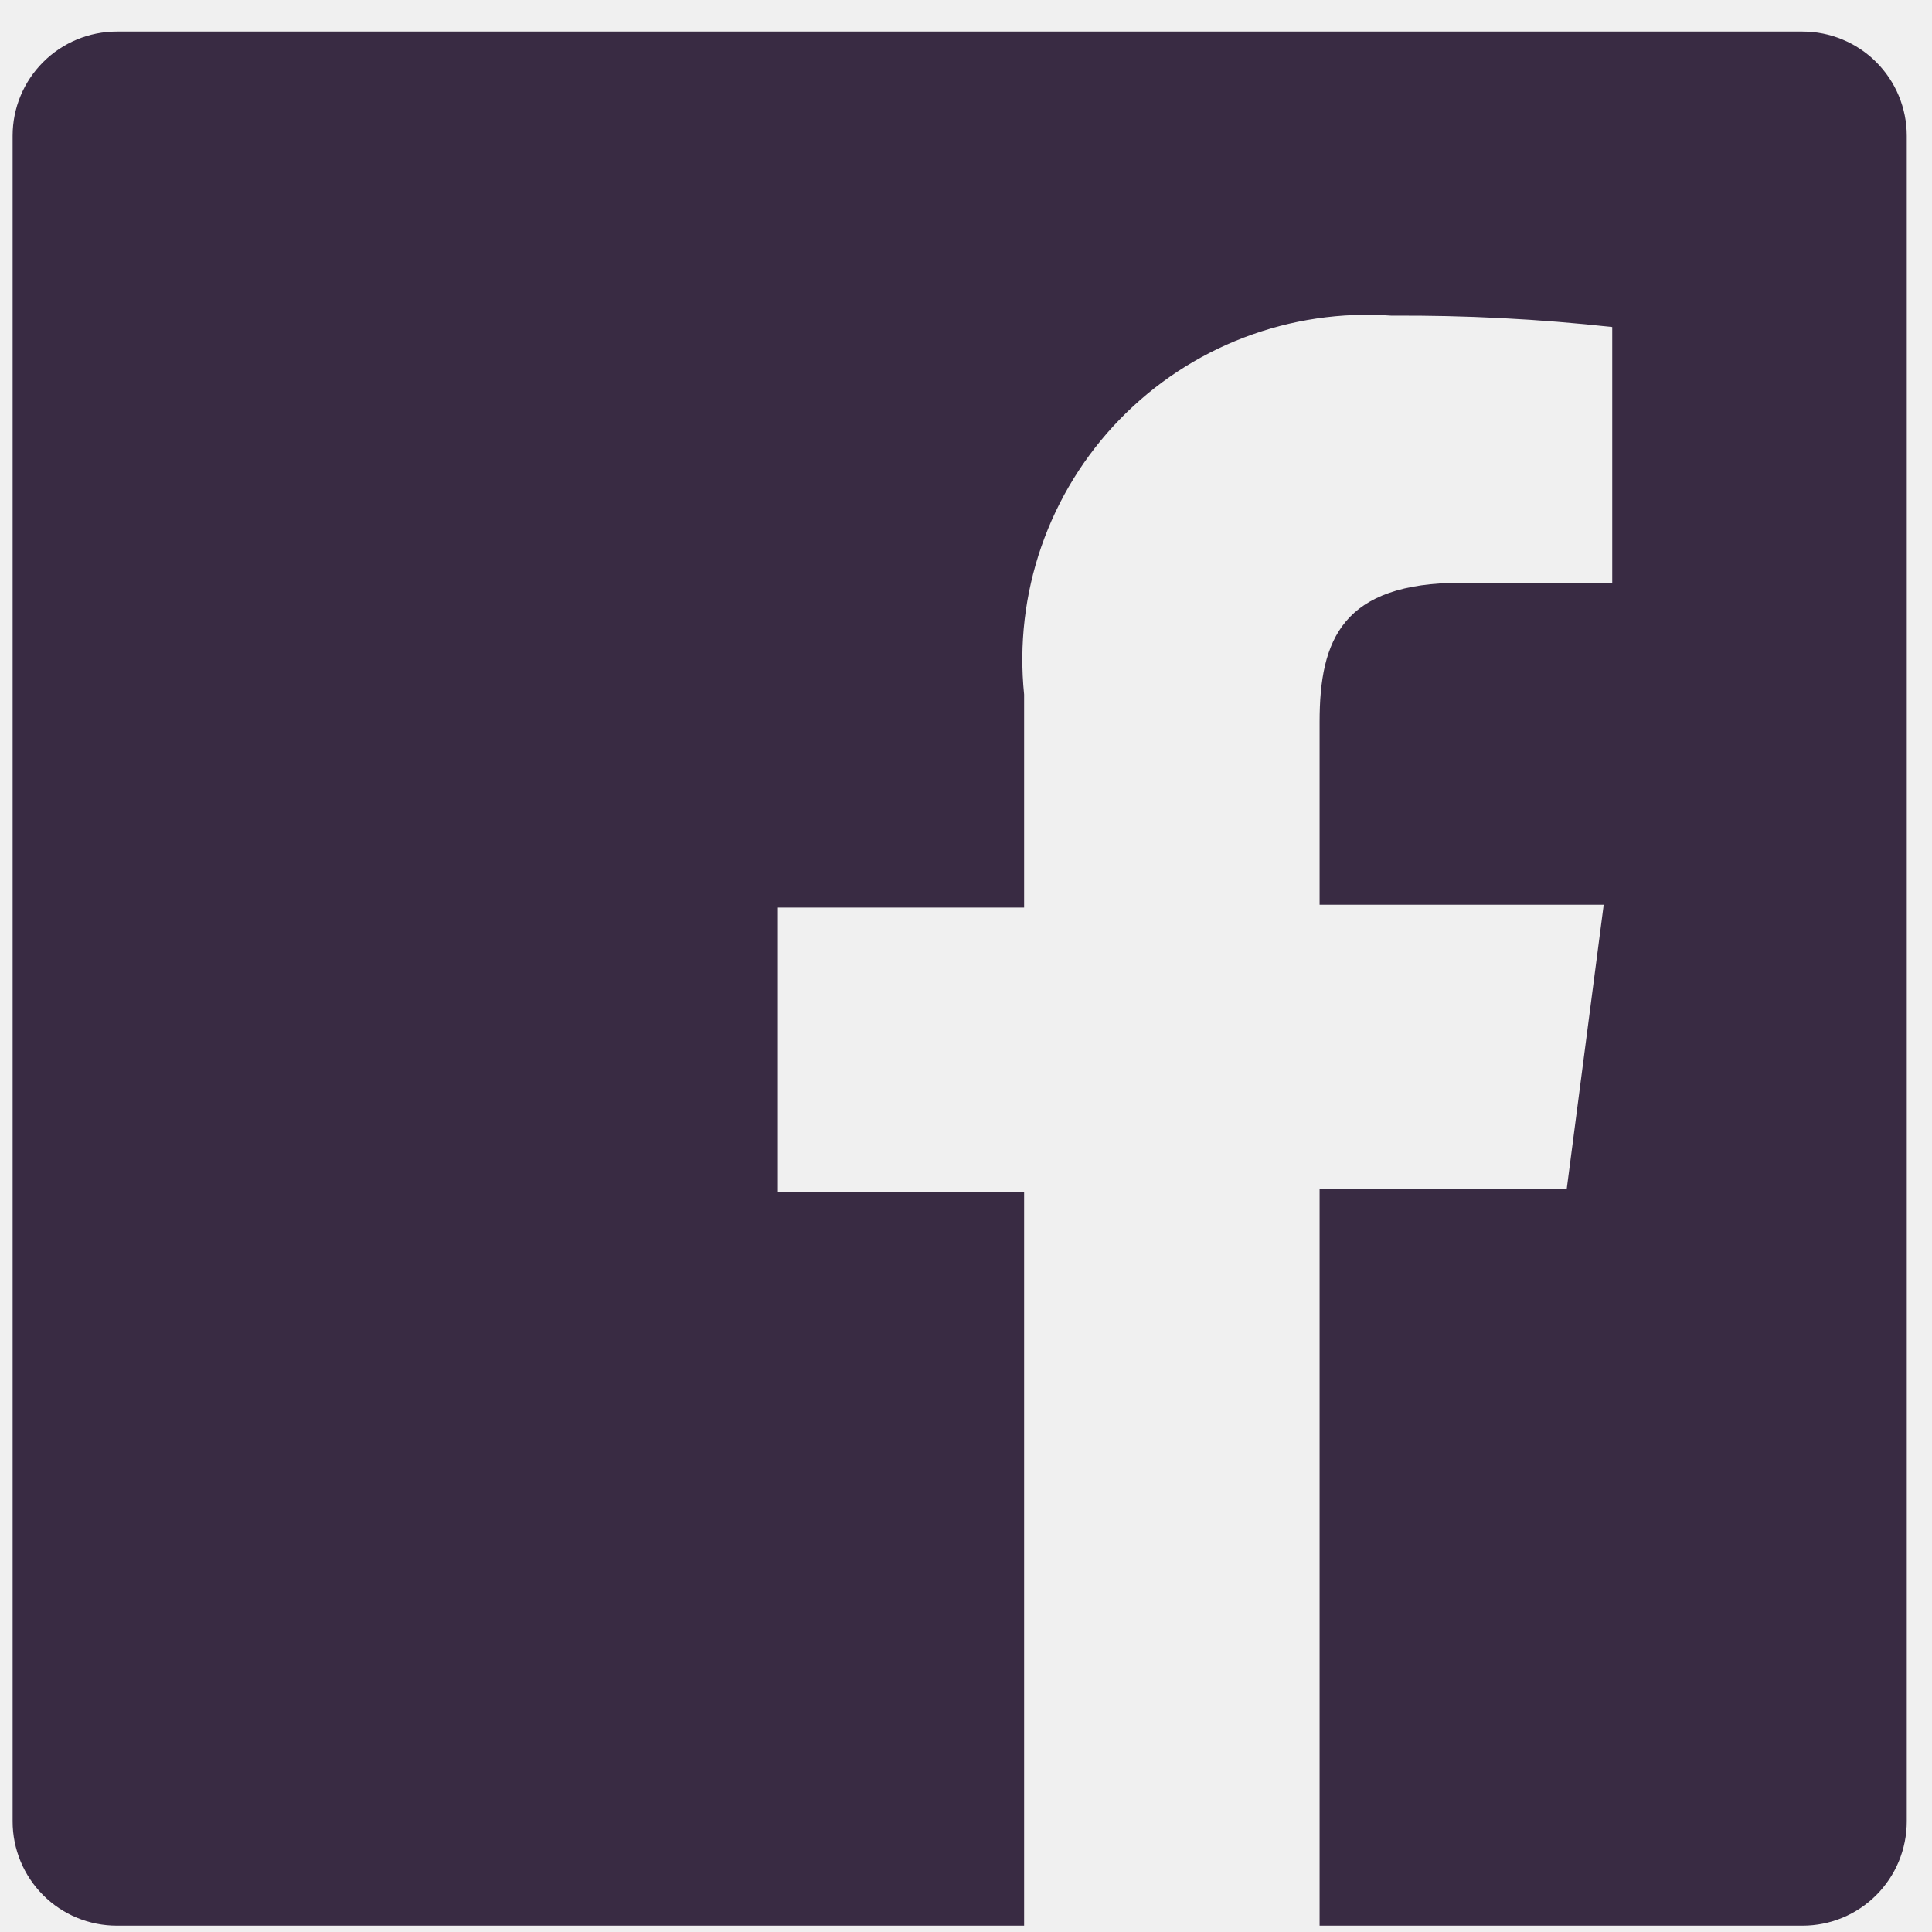
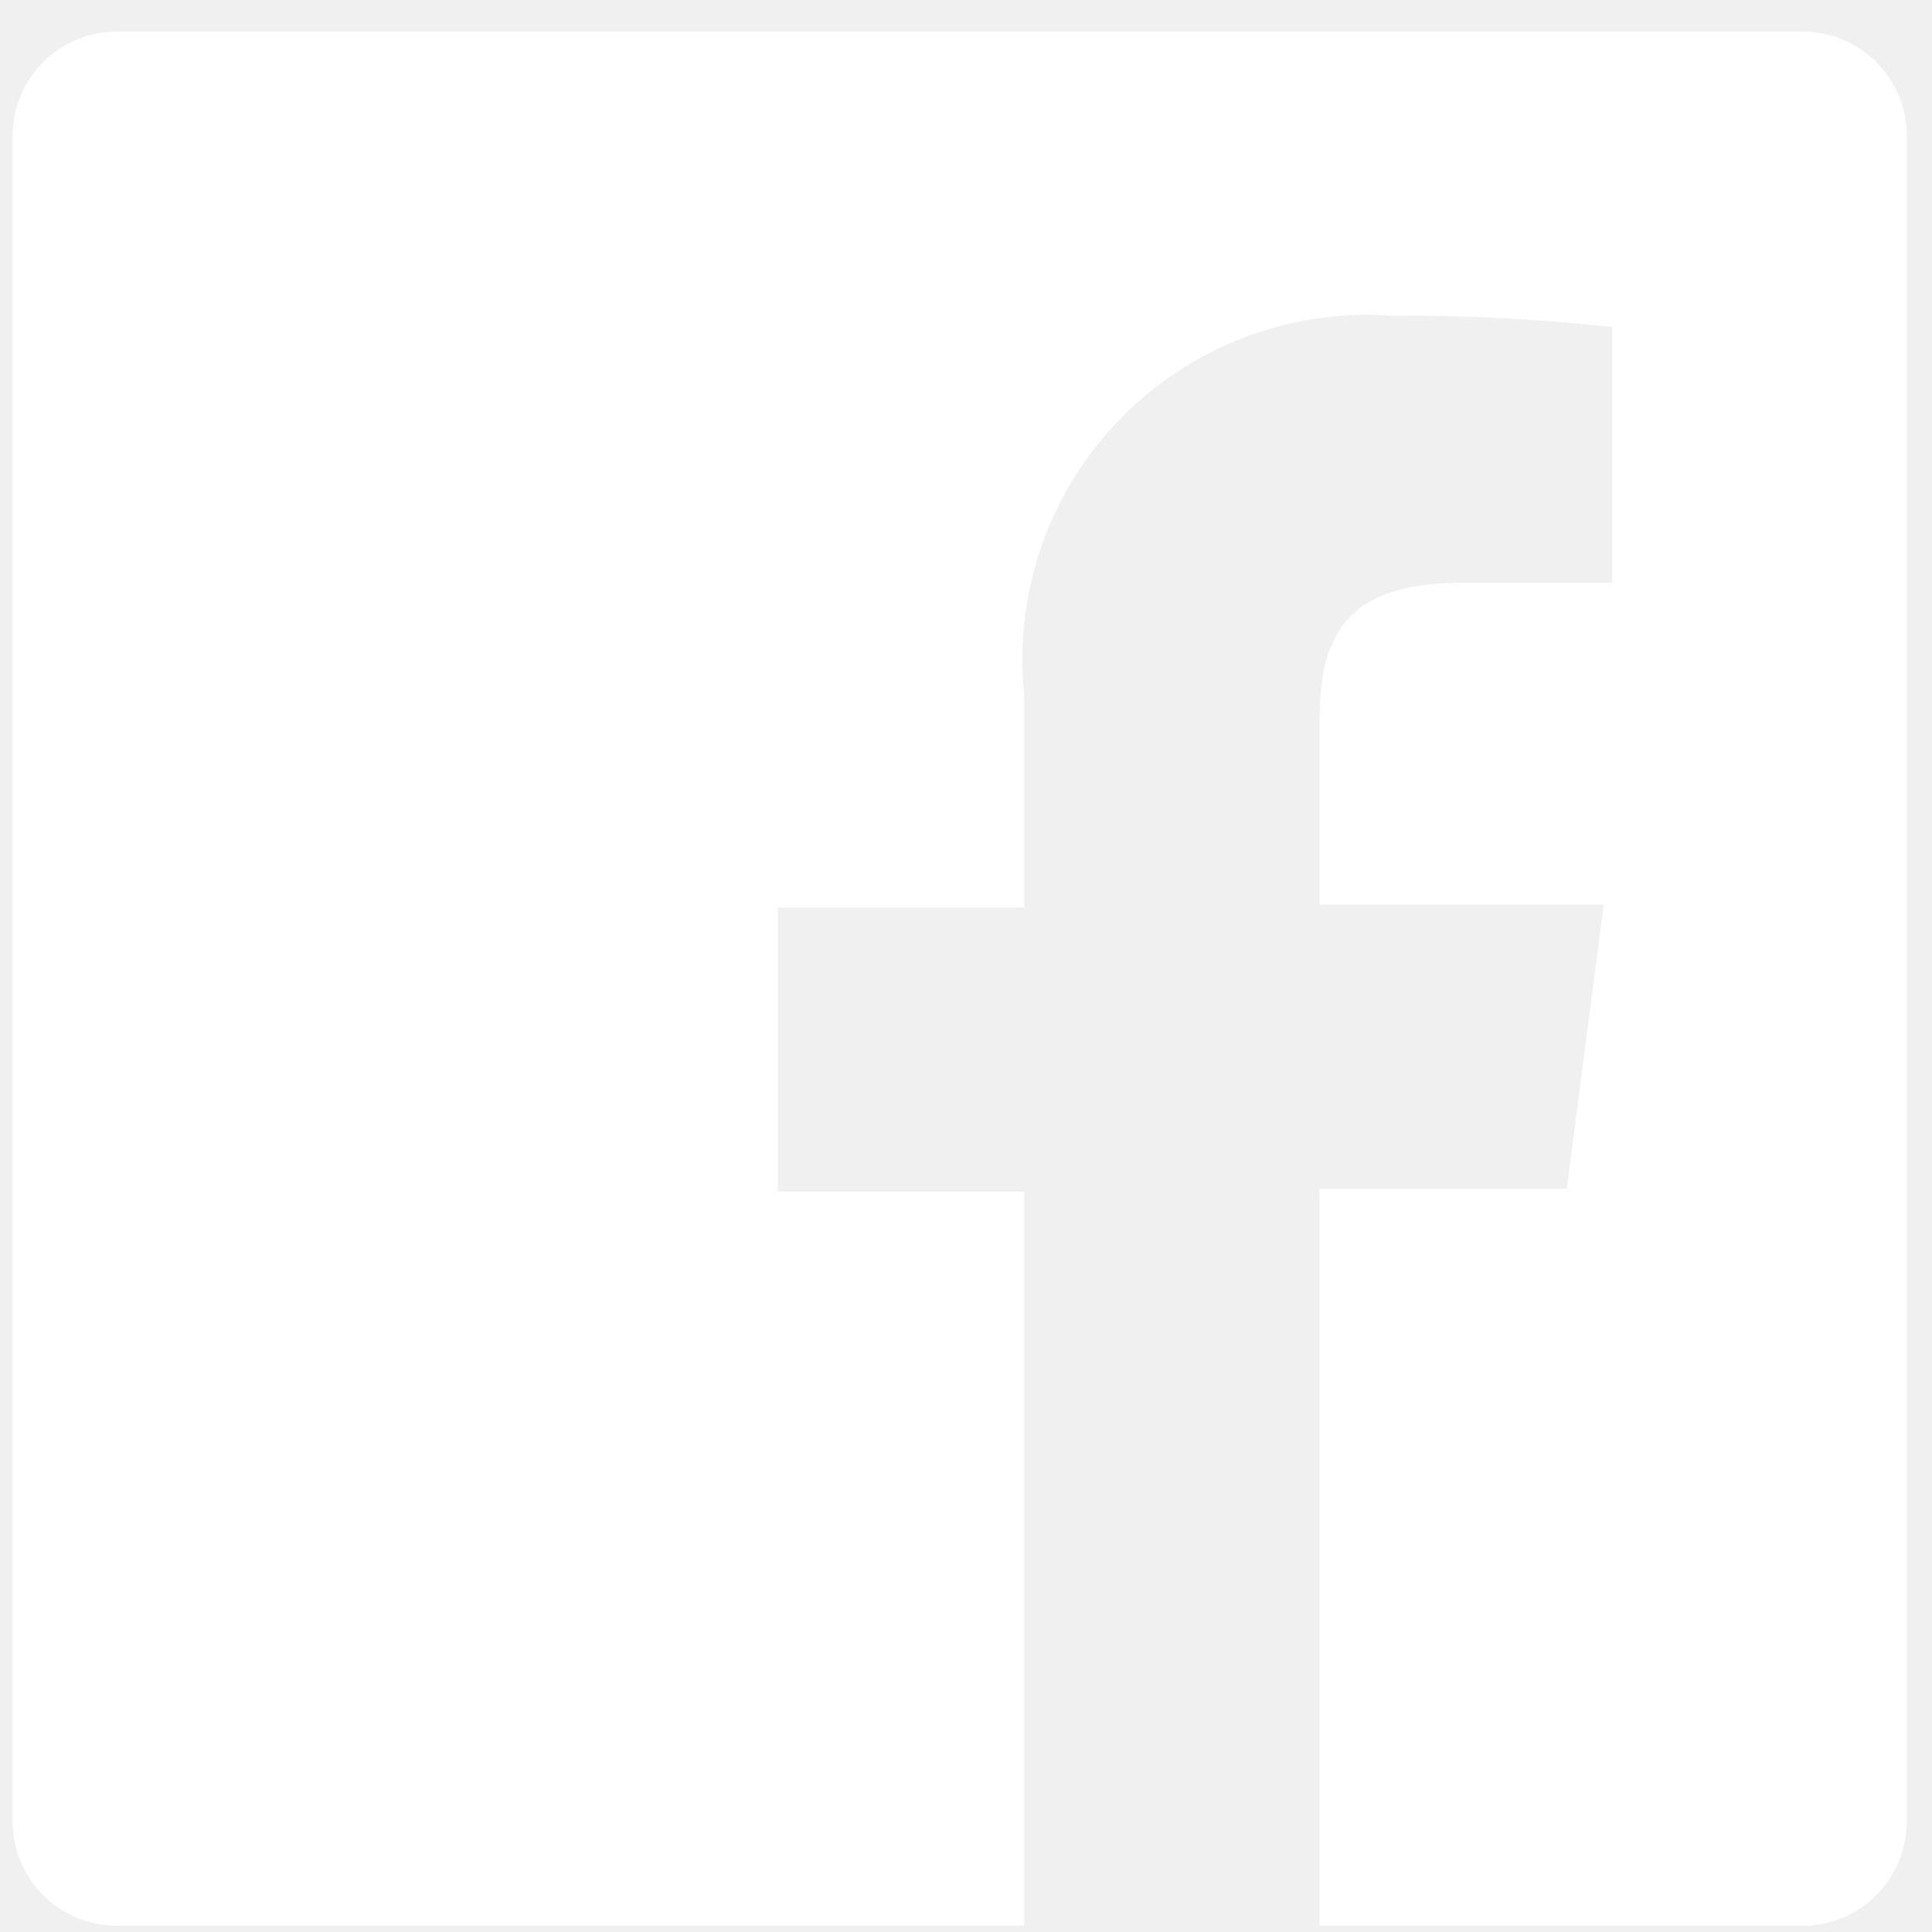
<svg xmlns="http://www.w3.org/2000/svg" width="51" height="51" viewBox="0 0 51 51" fill="none">
-   <path d="M47.584 0.833H3.083C2.354 0.833 1.655 1.123 1.139 1.639C0.623 2.154 0.333 2.854 0.333 3.583V48.083C0.333 48.444 0.405 48.802 0.543 49.136C0.681 49.469 0.884 49.772 1.139 50.028C1.394 50.283 1.697 50.486 2.031 50.624C2.365 50.762 2.722 50.833 3.083 50.833H27.034V31.458H20.534V23.958H27.034V18.333C26.899 17.013 27.055 15.679 27.49 14.425C27.926 13.171 28.63 12.027 29.555 11.074C30.479 10.121 31.6 9.382 32.841 8.909C34.081 8.435 35.409 8.239 36.733 8.333C38.679 8.321 40.624 8.421 42.559 8.633V15.383H38.584C35.434 15.383 34.834 16.883 34.834 19.058V23.883H42.334L41.358 31.383H34.834V50.833H47.584C47.945 50.833 48.302 50.762 48.636 50.624C48.969 50.486 49.273 50.283 49.528 50.028C49.783 49.772 49.986 49.469 50.124 49.136C50.262 48.802 50.334 48.444 50.334 48.083V3.583C50.334 3.222 50.262 2.865 50.124 2.531C49.986 2.197 49.783 1.894 49.528 1.639C49.273 1.383 48.969 1.181 48.636 1.043C48.302 0.904 47.945 0.833 47.584 0.833V0.833Z" fill="#392B43" />
+   <path d="M47.584 0.833H3.083C2.354 0.833 1.655 1.123 1.139 1.639C0.623 2.154 0.333 2.854 0.333 3.583V48.083C0.333 48.444 0.405 48.802 0.543 49.136C0.681 49.469 0.884 49.772 1.139 50.028C1.394 50.283 1.697 50.486 2.031 50.624C2.365 50.762 2.722 50.833 3.083 50.833H27.034V31.458H20.534V23.958H27.034V18.333C26.899 17.013 27.055 15.679 27.49 14.425C27.926 13.171 28.63 12.027 29.555 11.074C30.479 10.121 31.6 9.382 32.841 8.909C34.081 8.435 35.409 8.239 36.733 8.333C38.679 8.321 40.624 8.421 42.559 8.633V15.383H38.584C35.434 15.383 34.834 16.883 34.834 19.058V23.883H42.334L41.358 31.383H34.834V50.833H47.584C47.945 50.833 48.302 50.762 48.636 50.624C48.969 50.486 49.273 50.283 49.528 50.028C49.783 49.772 49.986 49.469 50.124 49.136C50.262 48.802 50.334 48.444 50.334 48.083V3.583C50.334 3.222 50.262 2.865 50.124 2.531C49.986 2.197 49.783 1.894 49.528 1.639C49.273 1.383 48.969 1.181 48.636 1.043C48.302 0.904 47.945 0.833 47.584 0.833V0.833Z" fill="#fff" />
</svg>
